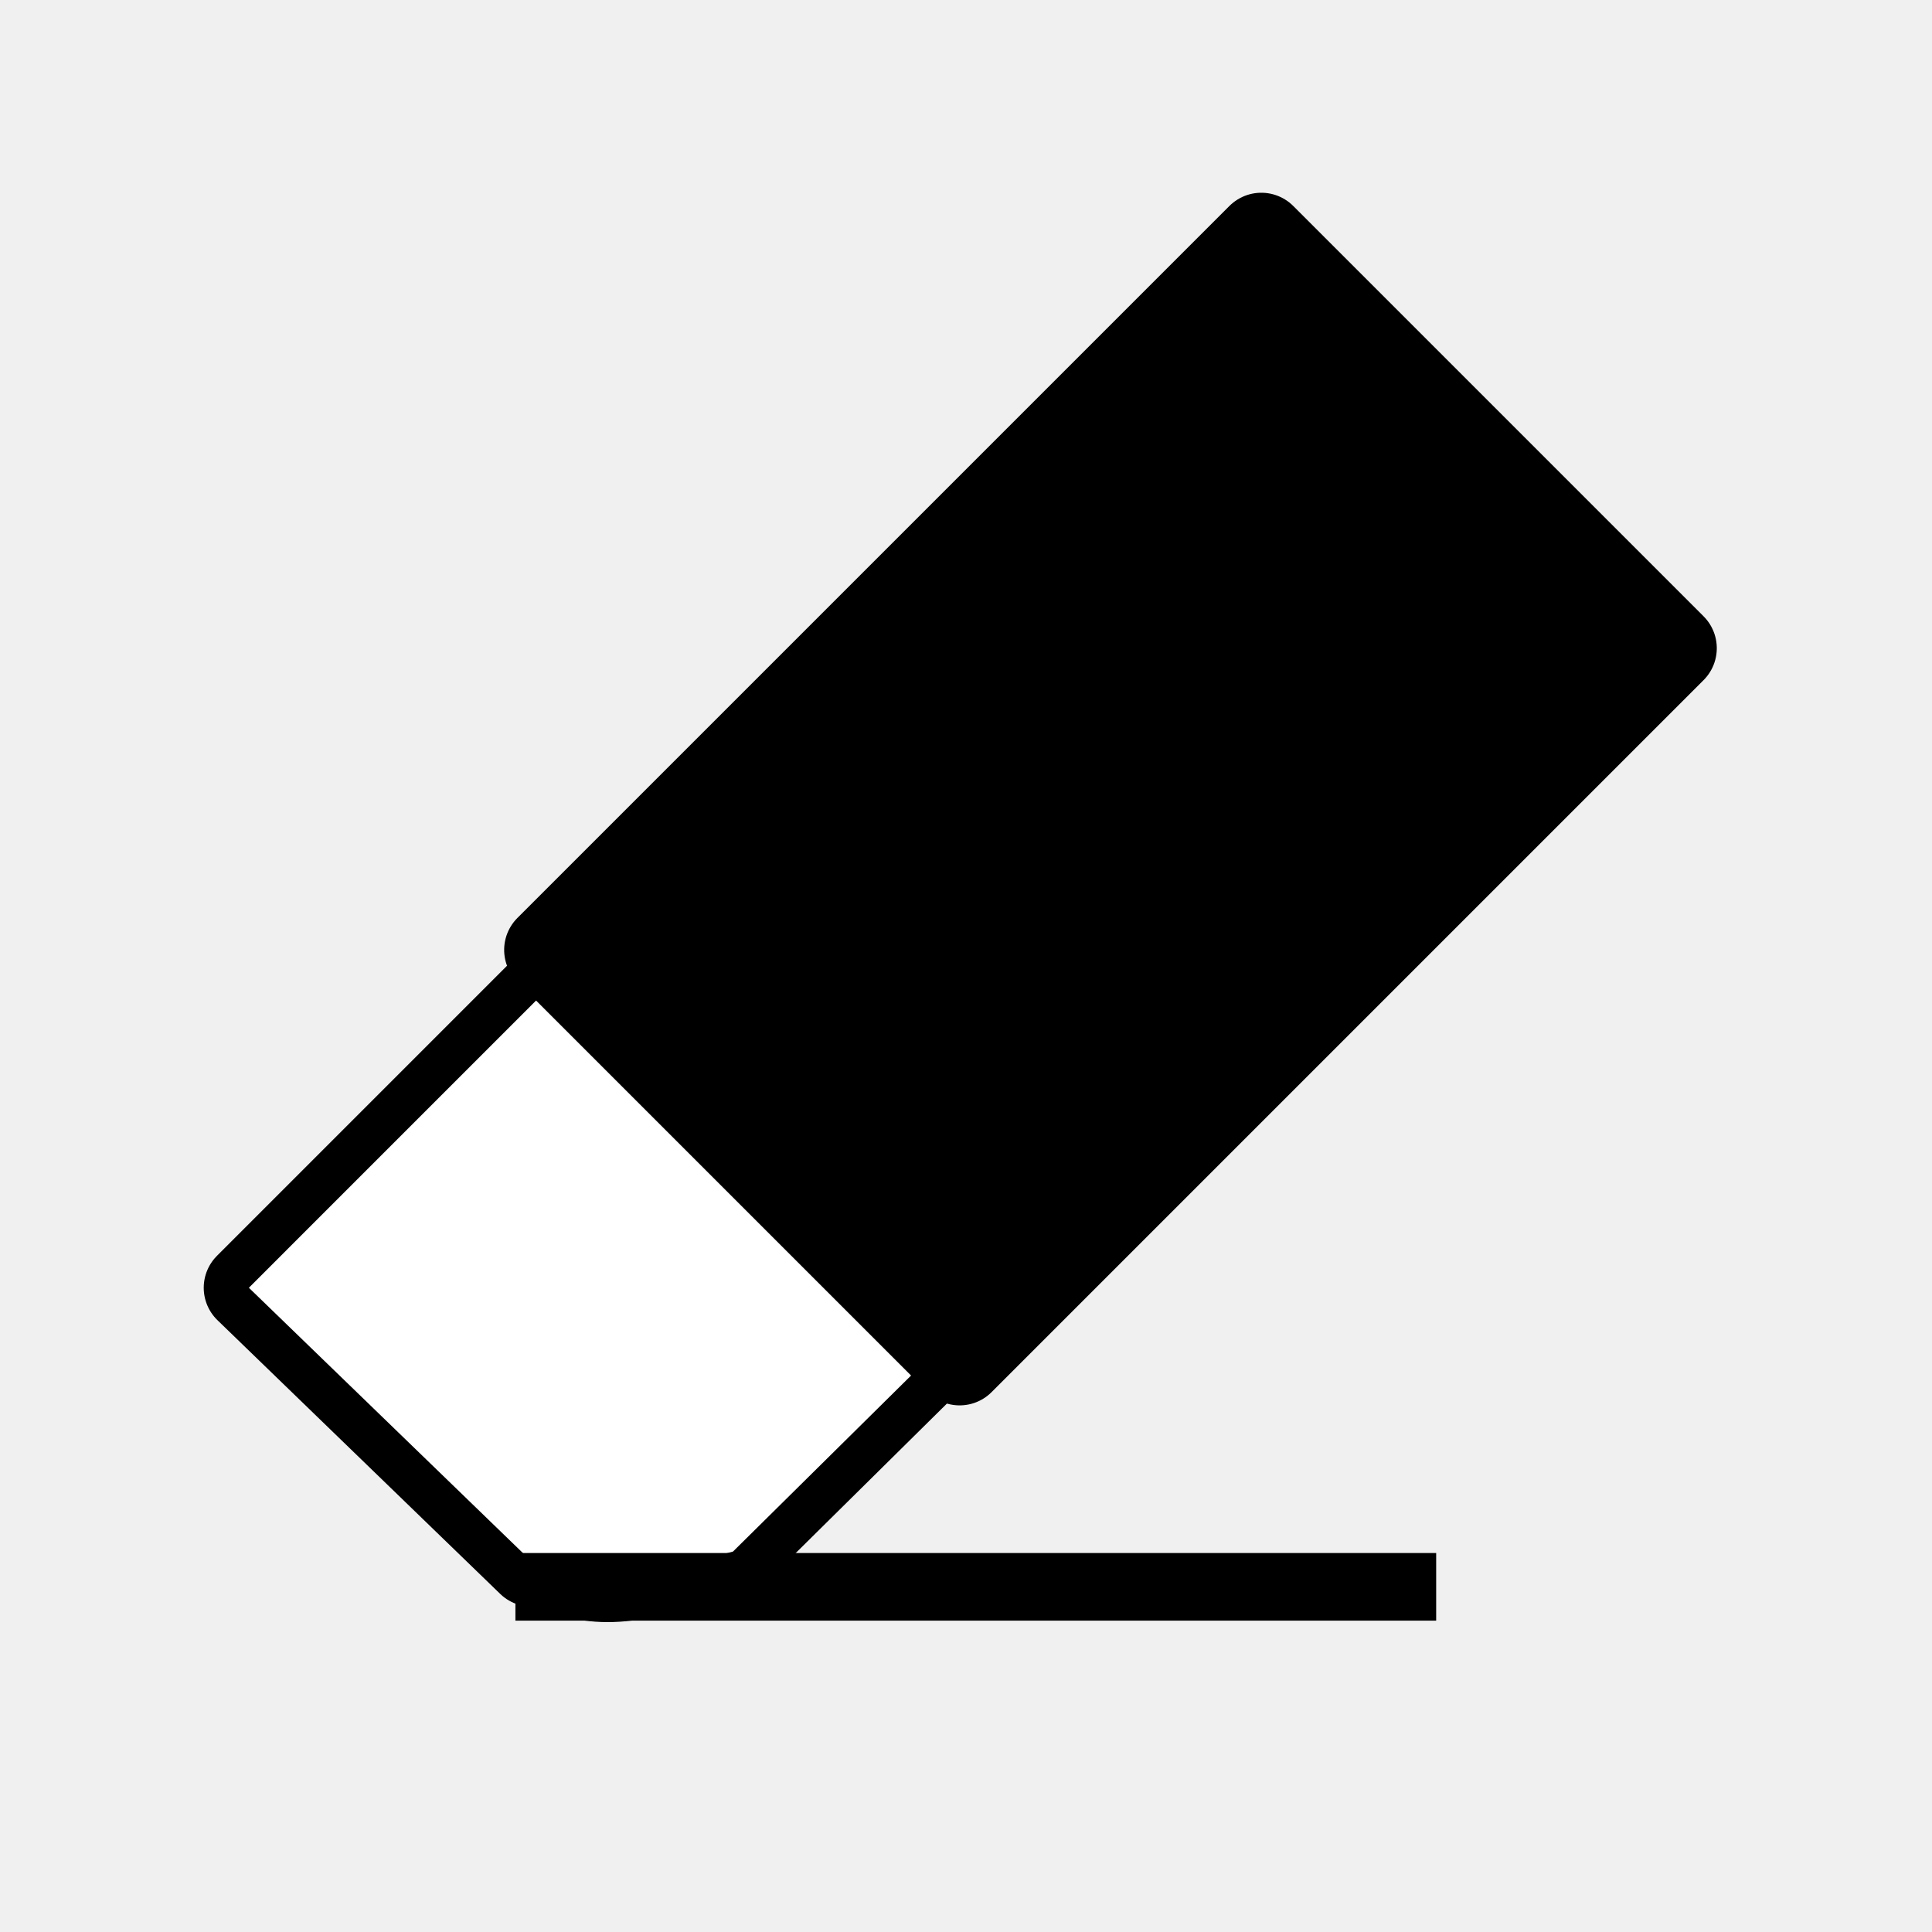
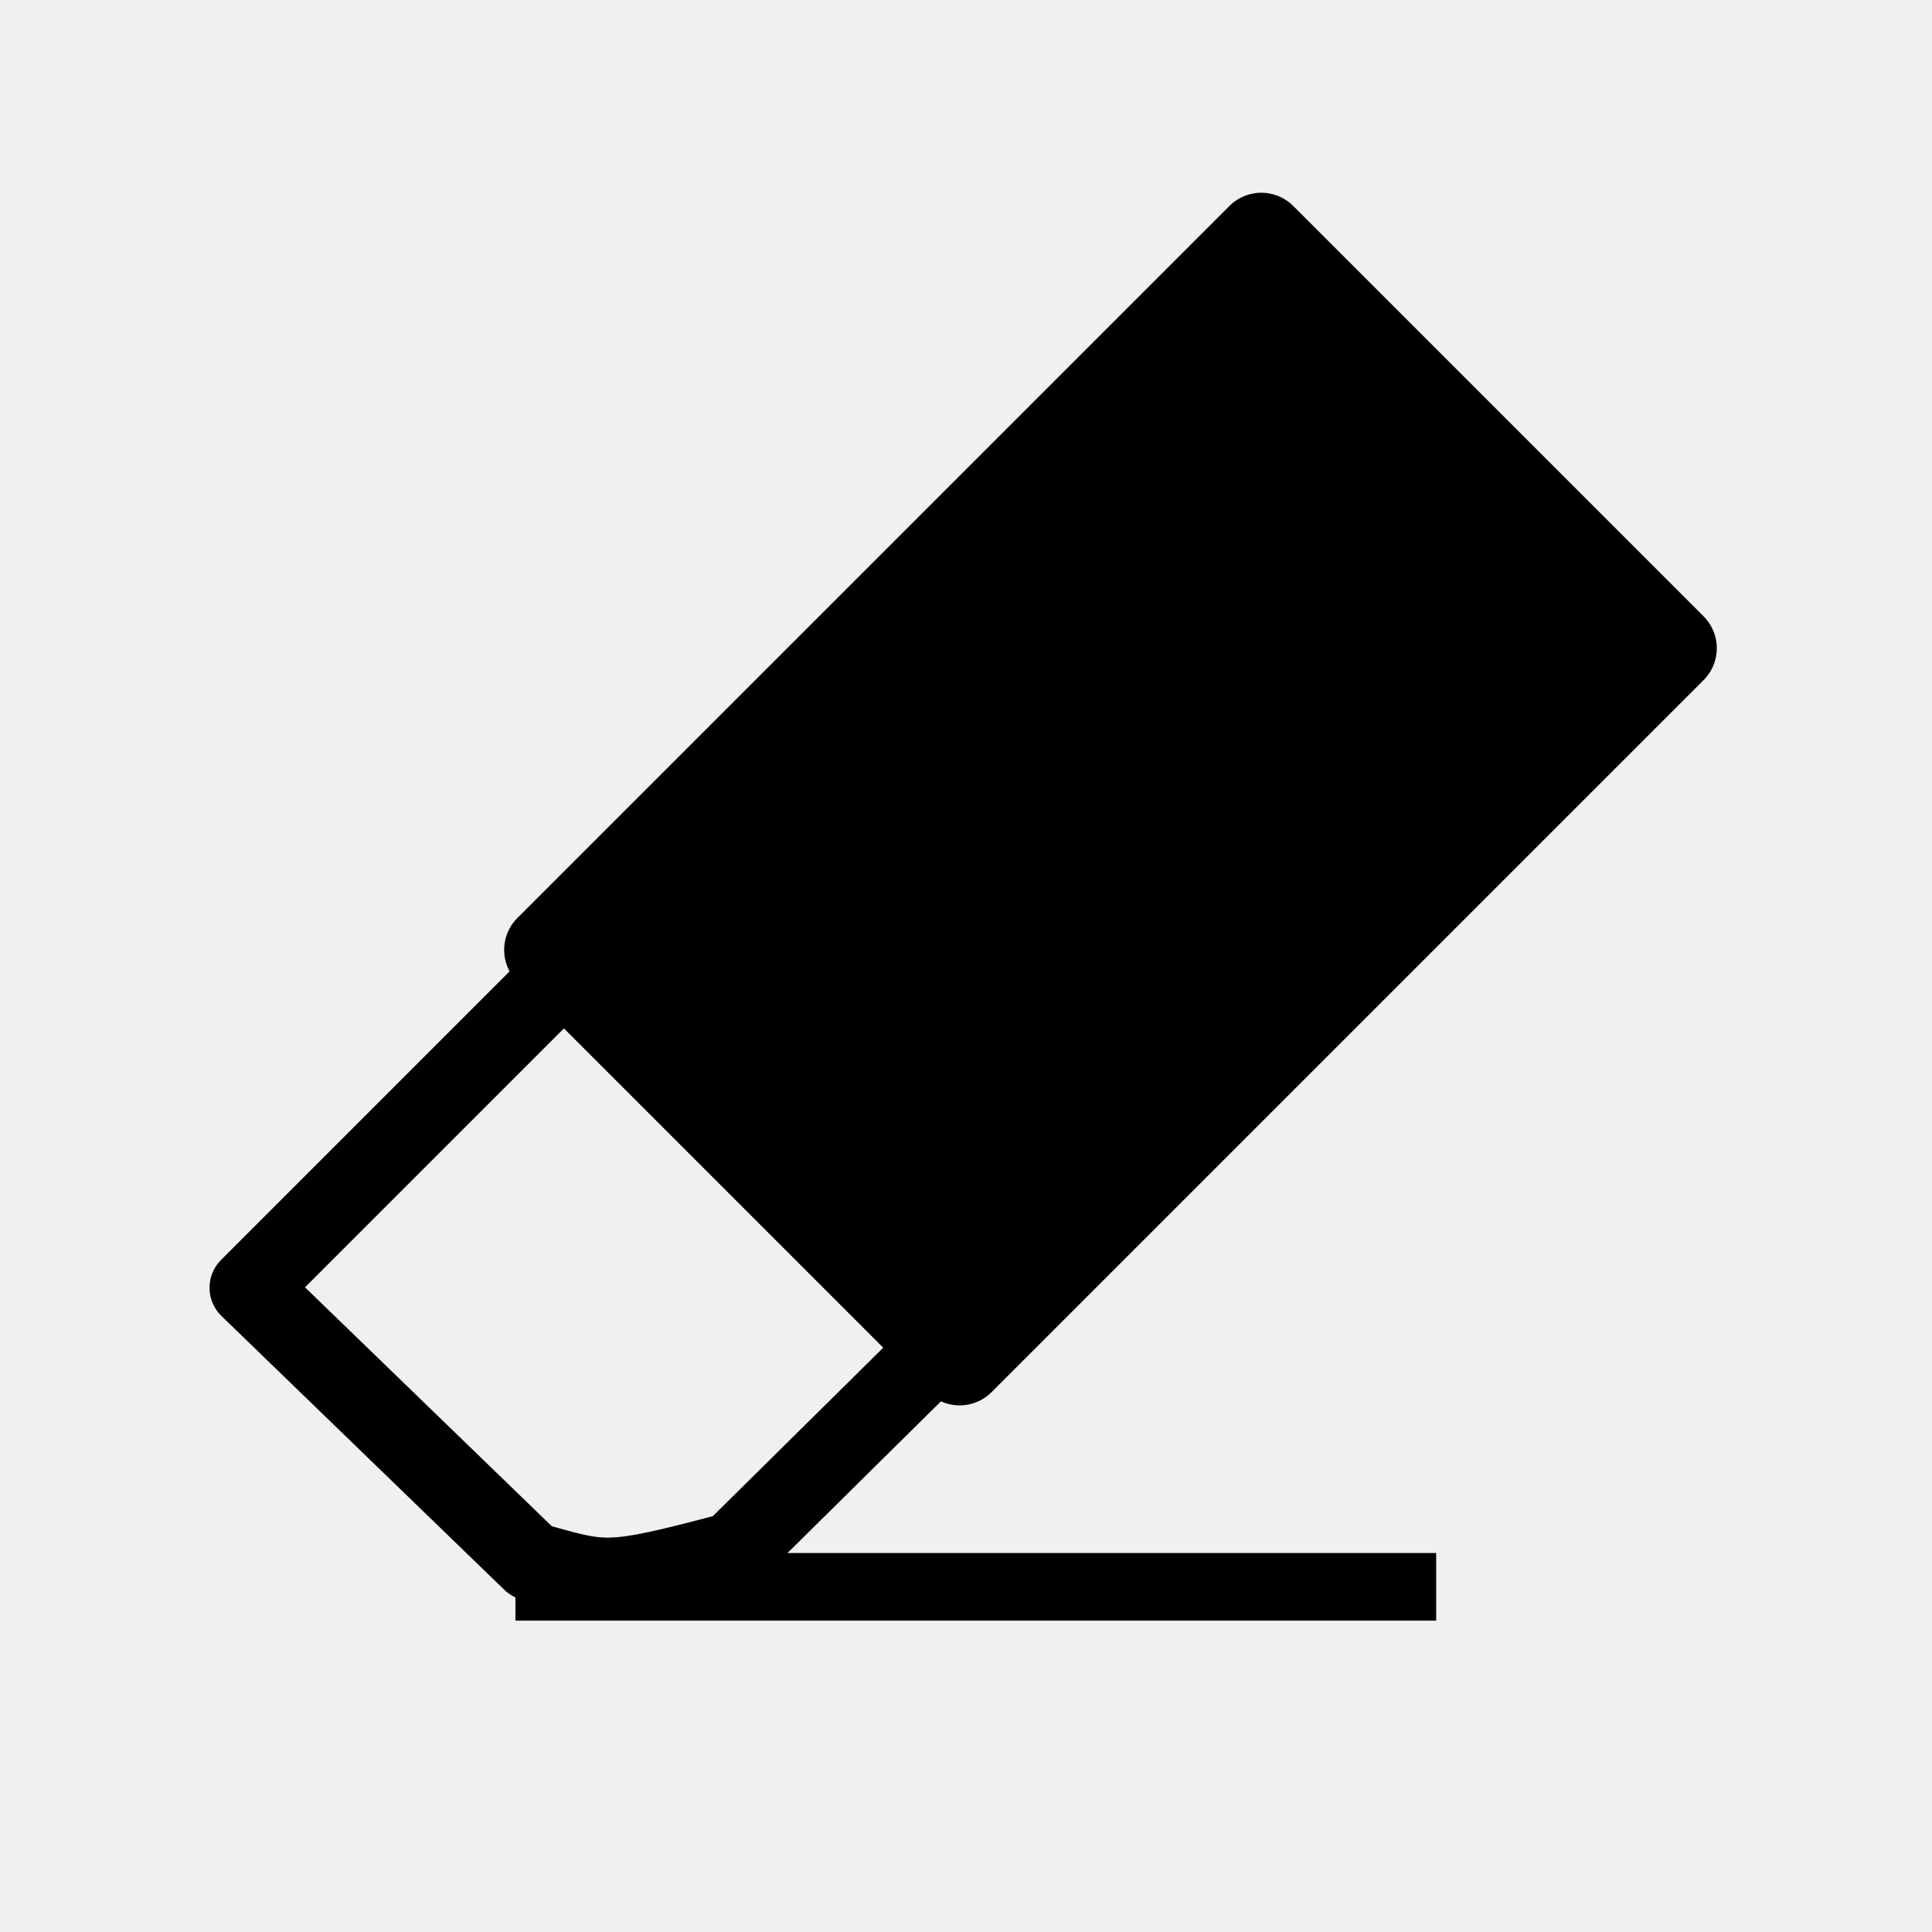
<svg xmlns="http://www.w3.org/2000/svg" width="100mm" height="100mm" viewBox="0 0 100 100" version="1.1" id="svg8">
  <defs id="defs2" />
  <g id="layer1" transform="translate(0,-197)">
-     <path style="opacity:1;fill:#ffffff;fill-opacity:1;stroke:#000000;stroke-width:4.674;stroke-linecap:square;stroke-linejoin:round;stroke-miterlimit:4;stroke-dasharray:none;stroke-dashoffset:0;stroke-opacity:1;paint-order:stroke fill markers" d="m 12.882,263.654 19.213,-19.213 19.434,19.434 -13.589,13.433 c -6.612,1.752 -6.594,1.574 -10.423,0.514 z" id="rect838" />
+     <path style="opacity:1;fill:none;fill-opacity:1;stroke:#000000;stroke-width:4.074;stroke-linecap:square;stroke-linejoin:round;stroke-miterlimit:4;stroke-dasharray:none;stroke-dashoffset:0;stroke-opacity:1;paint-order:stroke fill markers" d="m 12.882,263.654 19.213,-19.213 19.434,19.434 -13.589,13.433 c -6.612,1.752 -6.594,1.574 -10.423,0.514 z" id="rect838" />
    <rect style="opacity:1;fill:#000000;fill-opacity:1;stroke:#000000;stroke-width:4.674;stroke-linecap:square;stroke-linejoin:round;stroke-miterlimit:4;stroke-dasharray:none;stroke-dashoffset:0;stroke-opacity:1;paint-order:stroke fill markers" id="rect821" width="52.119" height="30.035" x="-153.962" y="194.171" transform="rotate(-45)" />
    <path style="fill:none;stroke:#000000;stroke-width:3.5;stroke-linecap:butt;stroke-linejoin:miter;stroke-miterlimit:4;stroke-dasharray:none;stroke-opacity:1" d="M 26.678,279.134 H 74.336" id="path840" />
  </g>
</svg>
